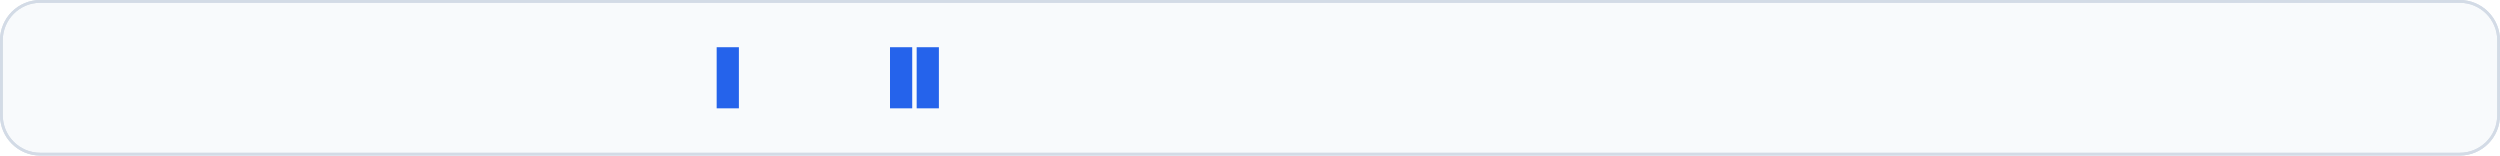
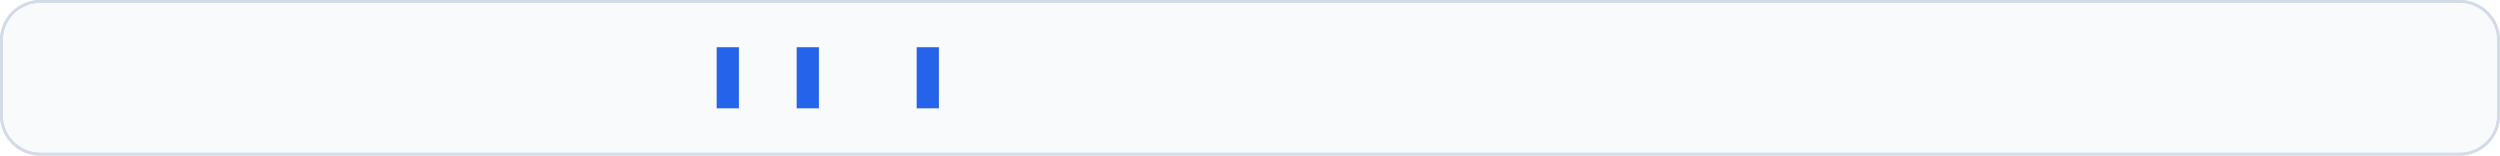
<svg xmlns="http://www.w3.org/2000/svg" viewBox="0 0 900 56" width="900" height="56" role="img">
-   <style>.t{font:16px ui-monospace,SFMono-Regular,Menlo,Consolas,'Liberation Mono','DejaVu Sans Mono',monospace}.cover{fill:#f8fafc}.cur{fill:#2563eb;animation:blink 1.05s steps(1) infinite}@keyframes blink{0%{opacity:1}50%{opacity:0}}@keyframes ln0{0%{opacity:1}22%{opacity:1}24%{opacity:0}100%{opacity:0}}@keyframes cv0{0%{transform:translateX(0);animation-timing-function:steps(30,end)}10%{transform:translateX(288px)}100%{transform:translateX(288px)}}.ln0{animation:ln0 18s linear infinite}.cv0{animation:cv0 18s linear infinite}@keyframes ln1{0%{opacity:0}24.998%{opacity:0}25%{opacity:1}47%{opacity:1}49%{opacity:0}100%{opacity:0}}@keyframes cv1{0%{transform:translateX(0)}25%{transform:translateX(0);animation-timing-function:steps(40,end)}35%{transform:translateX(384px)}100%{transform:translateX(384px)}}.ln1{animation:ln1 18s linear infinite}.cv1{animation:cv1 18s linear infinite}@keyframes ln2{0%{opacity:0}49.998%{opacity:0}50%{opacity:1}72%{opacity:1}74%{opacity:0}100%{opacity:0}}@keyframes cv2{0%{transform:translateX(0)}50%{transform:translateX(0);animation-timing-function:steps(27,end)}60%{transform:translateX(259.2px)}100%{transform:translateX(259.2px)}}.ln2{animation:ln2 18s linear infinite}.cv2{animation:cv2 18s linear infinite}@keyframes ln3{0%{opacity:0}74.998%{opacity:0}75%{opacity:1}97%{opacity:1}99%{opacity:0}100%{opacity:0}}@keyframes cv3{0%{transform:translateX(0)}75%{transform:translateX(0);animation-timing-function:steps(25,end)}85%{transform:translateX(240px)}100%{transform:translateX(240px)}}.ln3{animation:ln3 18s linear infinite}.cv3{animation:cv3 18s linear infinite}@media (prefers-reduced-motion:reduce){*{animation:none!important}.ln{opacity:0}.ln0{opacity:1}.cv{display:none}}</style>
+   <style>.t{font:16px ui-monospace,SFMono-Regular,Menlo,Consolas,'Liberation Mono','DejaVu Sans Mono',monospace}.cover{fill:#f8fafc}.cur{fill:#2563eb;animation:blink 1.05s steps(1) infinite}@keyframes blink{0%{opacity:1}50%{opacity:0}}@keyframes ln0{0%{opacity:1}22%{opacity:1}24%{opacity:0}100%{opacity:0}}@keyframes cv0{0%{transform:translateX(0);animation-timing-function:steps(30,end)}10%{transform:translateX(288px)}100%{transform:translateX(288px)}}.ln0{animation:ln0 18s linear infinite}.cv0{animation:cv0 18s linear infinite}@keyframes ln1{0%{opacity:0}24.998%{opacity:0}25%{opacity:1}47%{opacity:1}49%{opacity:0}100%{opacity:0}}@keyframes cv1{0%{transform:translateX(0)}25%{transform:translateX(0);animation-timing-function:steps(40,end)}35%{transform:translateX(384px)}100%{transform:translateX(384px)}}.ln1{animation:ln1 18s linear infinite}.cv1{animation:cv1 18s linear infinite}@keyframes ln2{0%{opacity:0}49.998%{opacity:0}50%{opacity:1}72%{opacity:1}74%{opacity:0}100%{opacity:0}}@keyframes cv2{0%{transform:translateX(0)}50%{transform:translateX(0);animation-timing-function:steps(34,end)}60%{transform:translateX(326.4px)}100%{transform:translateX(326.4px)}}.ln2{animation:ln2 18s linear infinite}.cv2{animation:cv2 18s linear infinite}@keyframes ln3{0%{opacity:0}74.998%{opacity:0}75%{opacity:1}97%{opacity:1}99%{opacity:0}100%{opacity:0}}@keyframes cv3{0%{transform:translateX(0)}75%{transform:translateX(0);animation-timing-function:steps(25,end)}85%{transform:translateX(240px)}100%{transform:translateX(240px)}}.ln3{animation:ln3 18s linear infinite}.cv3{animation:cv3 18s linear infinite}@media (prefers-reduced-motion:reduce){*{animation:none!important}.ln{opacity:0}.ln0{opacity:1}.cv{display:none}}</style>
  <rect x=".5" y=".5" width="899" height="55" rx="14" fill="#f8fafc" stroke="#d3dbe6" />
  <g class="ln ln0">
    <text class="t" x="306" y="34" textLength="288" fill="#0f172a">
      <tspan fill="#2563eb">▸</tspan> a classic RTS, built in Rust</text>
    <g class="cv cv0">
      <rect class="cover" x="306" y="14" width="584" height="28" />
      <rect class="cur" x="306" y="17" width="8" height="22" />
    </g>
  </g>
  <g class="ln ln1">
    <text class="t" x="258" y="34" textLength="384" fill="#0f172a">
      <tspan fill="#2563eb">▸</tspan> 15 patches · 111 commits · one history</text>
    <g class="cv cv1">
      <rect class="cover" x="258" y="14" width="632" height="28" />
      <rect class="cur" x="258" y="17" width="8" height="22" />
    </g>
  </g>
  <g class="ln ln2">
-     <text class="t" x="320.4" y="34" textLength="259.2" fill="#0f172a">
-       <tspan fill="#2563eb">▸</tspan> replay it all with git am</text>
+     <text class="t" x="286.8" y="34" textLength="326.4" fill="#0f172a">
+       <tspan fill="#2563eb">▸</tspan> every milestone, kept as a patch</text>
    <g class="cv cv2">
-       <rect class="cover" x="320.4" y="14" width="569.6" height="28" />
-       <rect class="cur" x="320.4" y="17" width="8" height="22" />
+       <rect class="cover" x="286.8" y="14" width="603.2" height="28" />
+       <rect class="cur" x="286.8" y="17" width="8" height="22" />
    </g>
  </g>
  <g class="ln ln3">
    <text class="t" x="330" y="34" textLength="240" fill="#0f172a">
      <tspan fill="#2563eb">▸</tspan> build. destroy. repeat.</text>
    <g class="cv cv3">
      <rect class="cover" x="330" y="14" width="560" height="28" />
      <rect class="cur" x="330" y="17" width="8" height="22" />
    </g>
  </g>
  <rect x=".5" y=".5" width="899" height="55" rx="14" fill="none" stroke="#d3dbe6" />
</svg>
